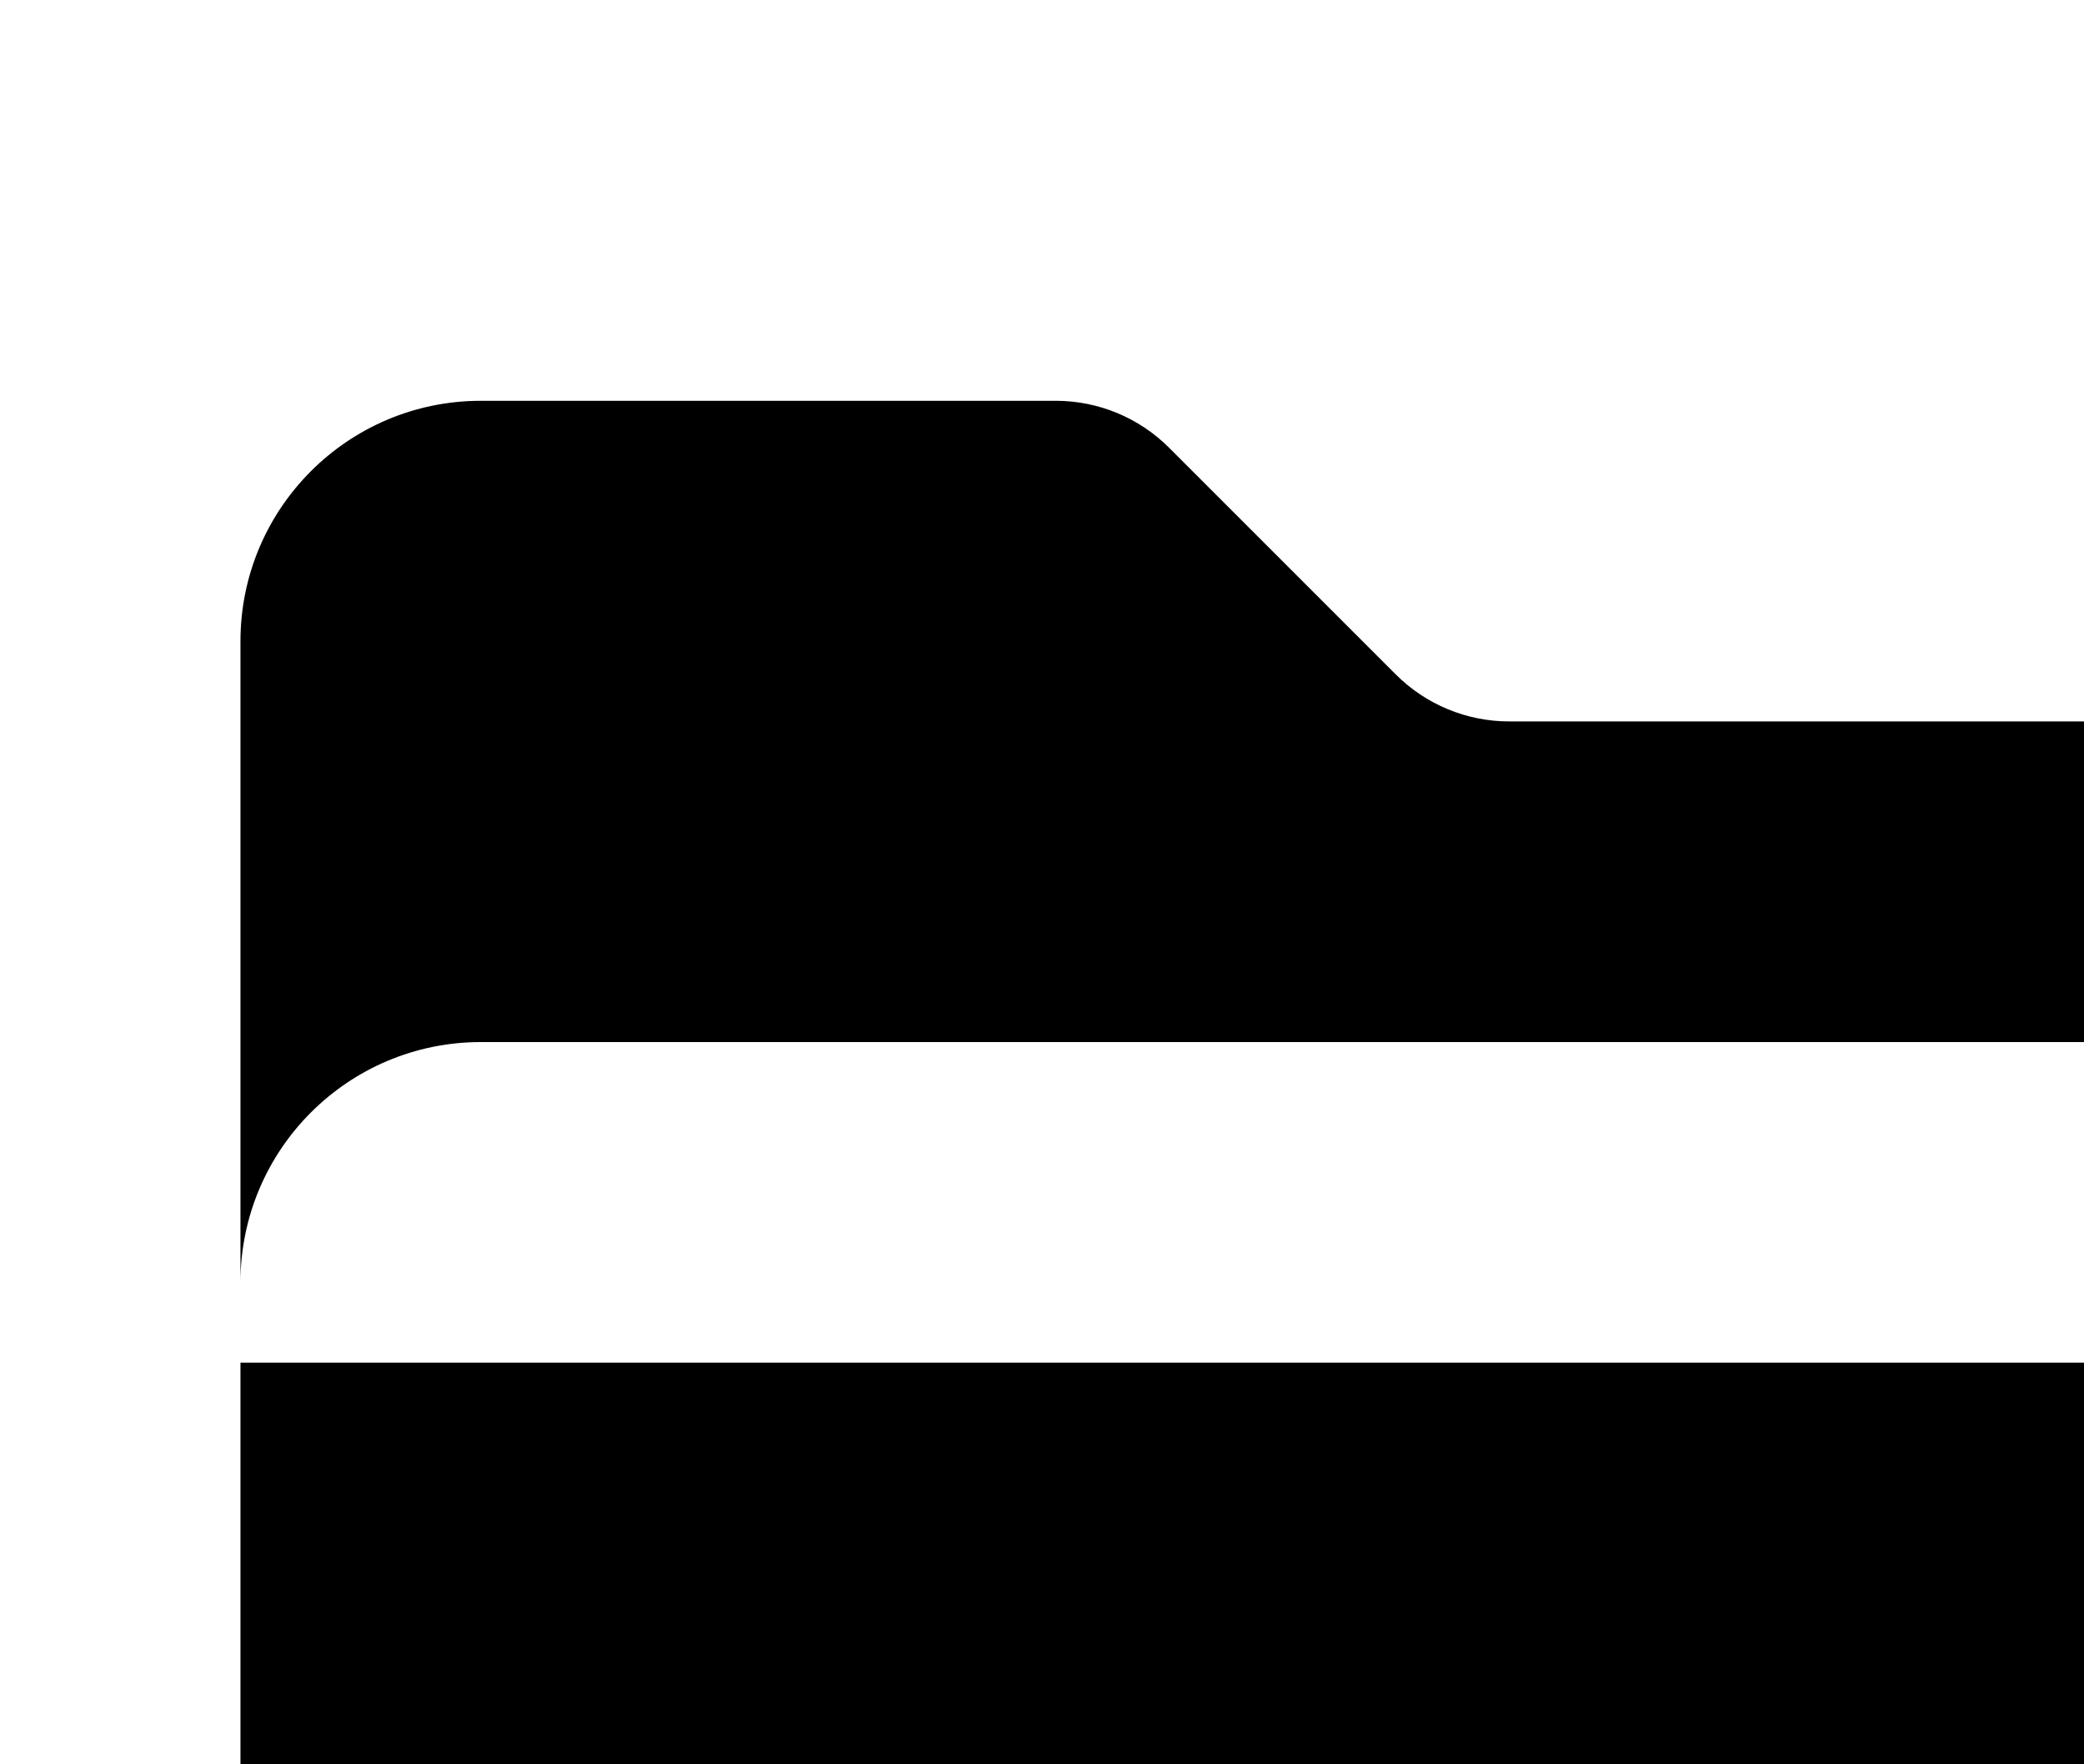
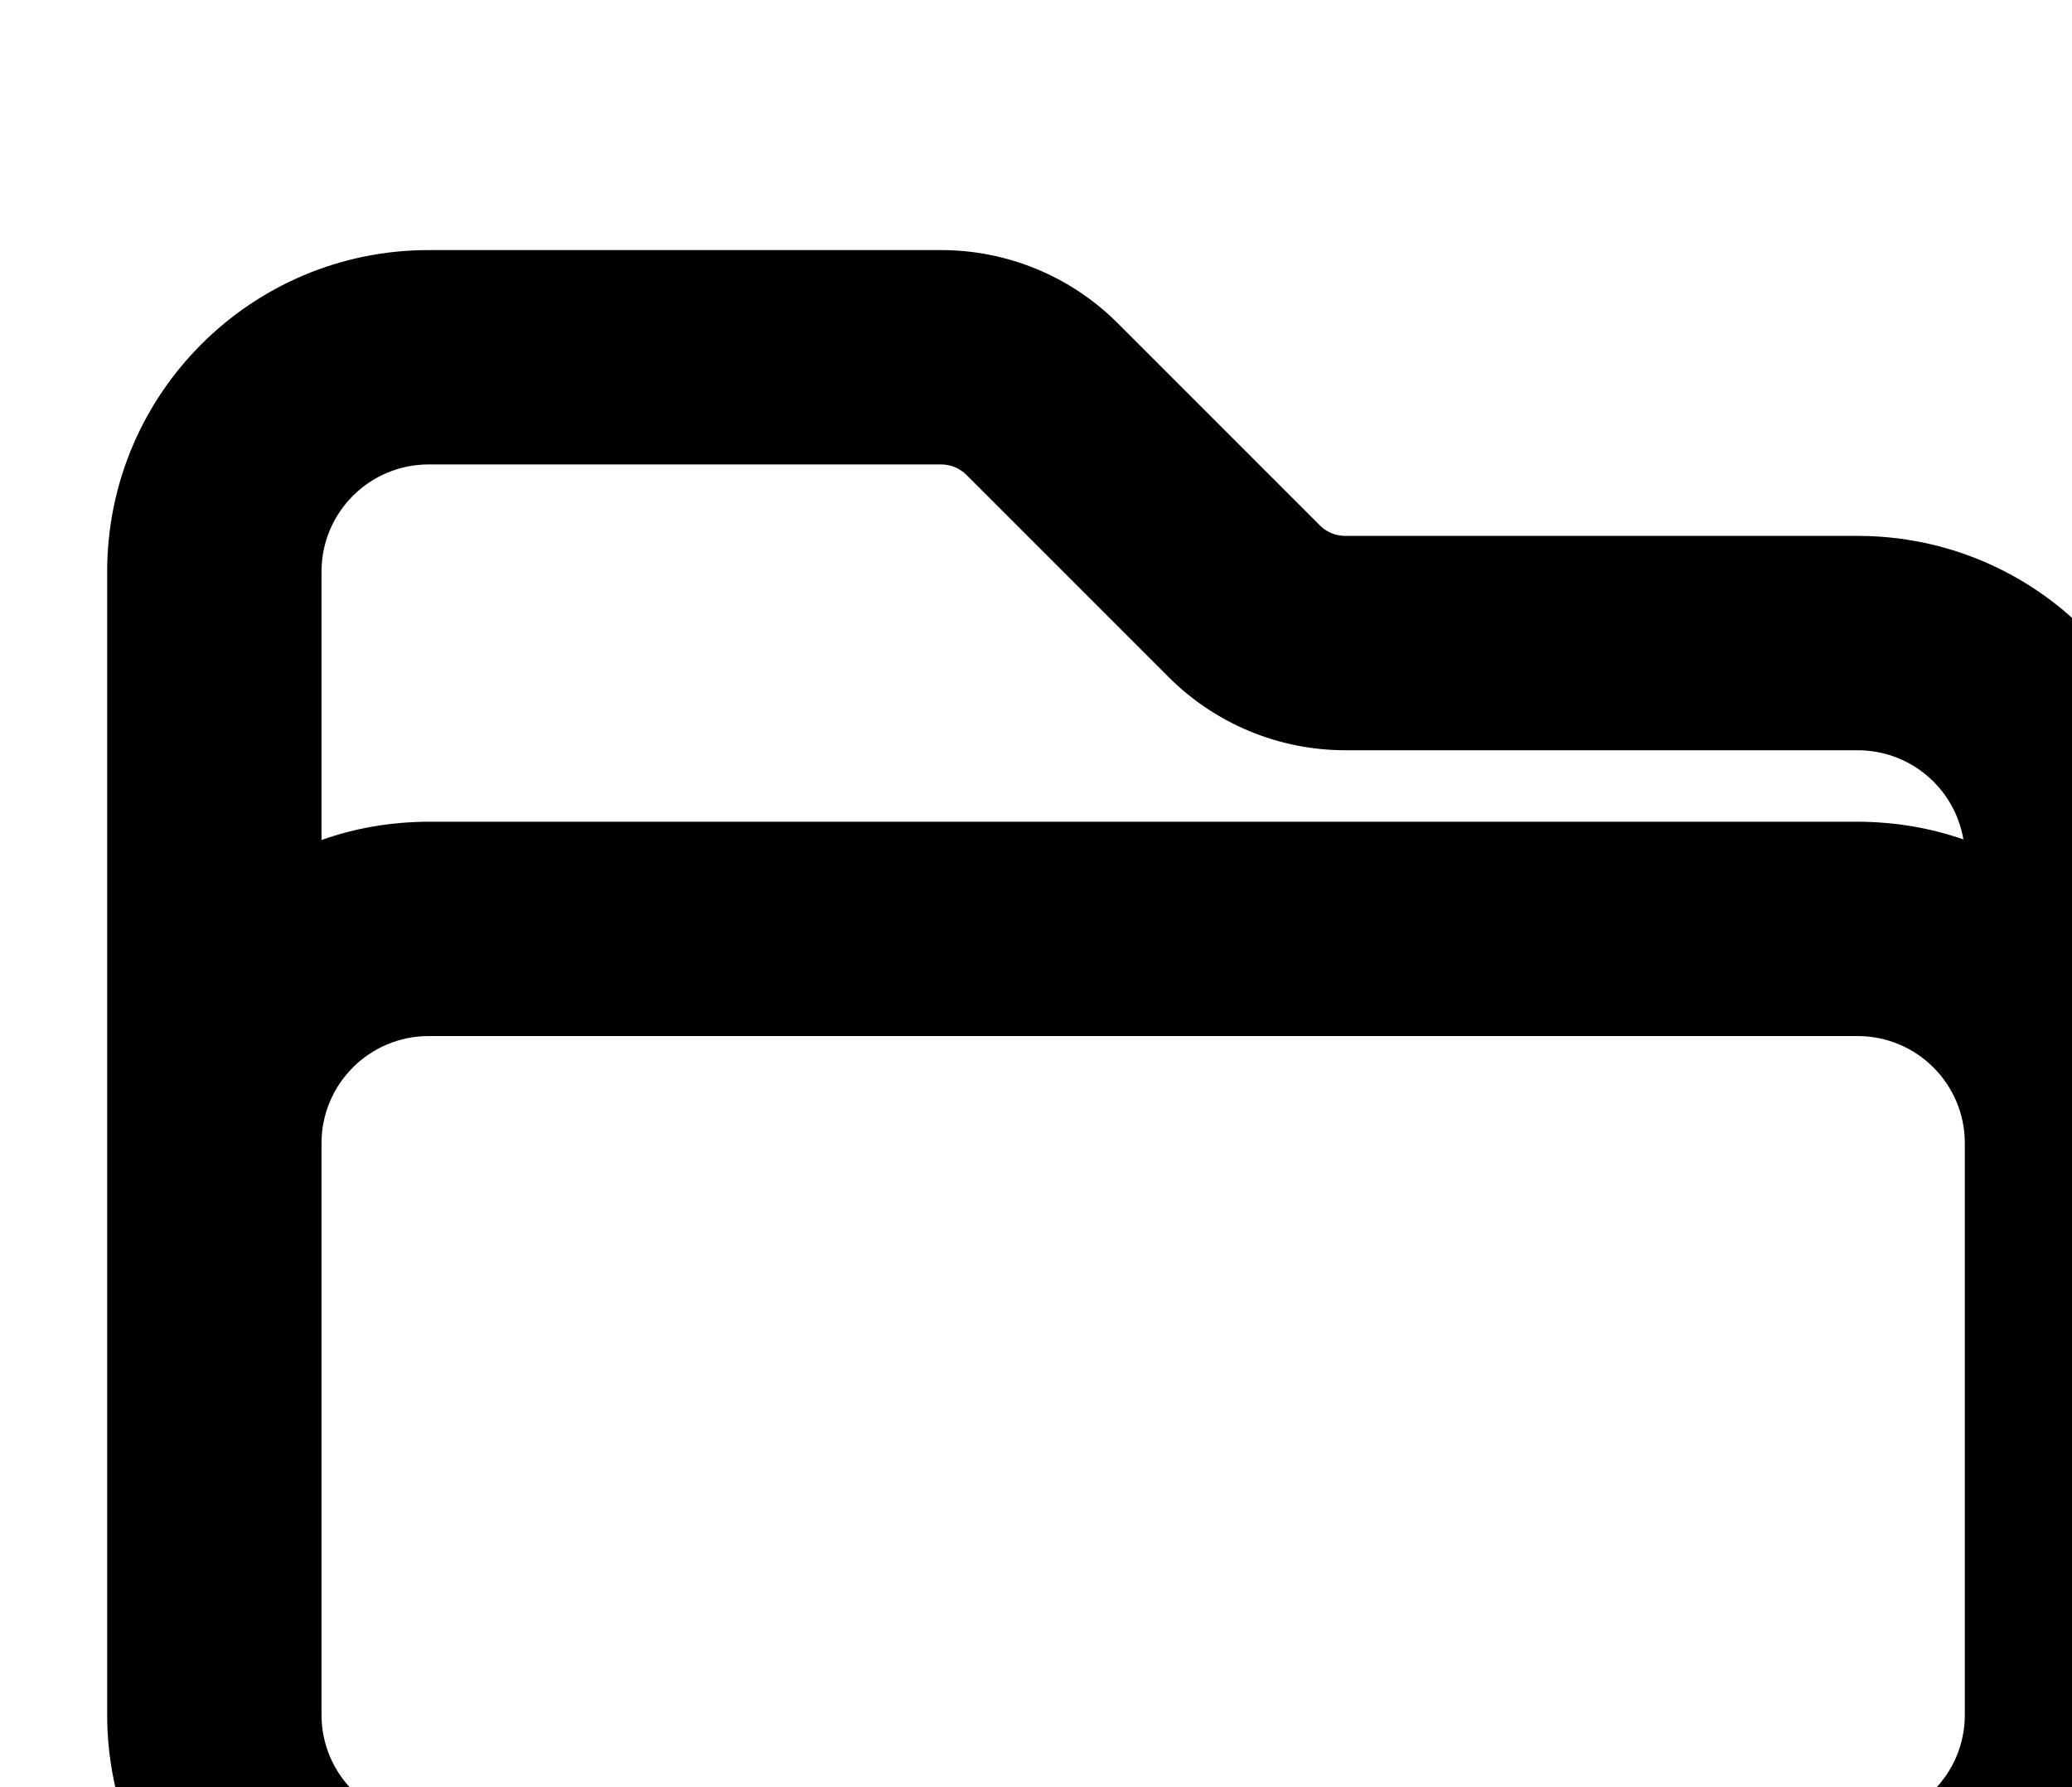
<svg xmlns="http://www.w3.org/2000/svg">
-   <path d="M1.5 8.5V8A1.5 1.5 0 0 1 3 6.5h10A1.5 1.5 0 0 1 14.5 8v.5M8.707 4.207 7.293 2.793a1 1 0 0 0-.707-.293H3A1.5 1.5 0 0 0 1.5 4v8A1.5 1.5 0 0 0 3 13.5h10a1.5 1.5 0 0 0 1.5-1.5V6A1.5 1.5 0 0 0 13 4.5H9.414a1 1 0 0 1-.707-.293" className="fillStroke" />
+   <path fill-rule="evenodd" d="M3 3.25a.75.75 0 0 0-.75.75v1.878q.354-.126.75-.128h10q.391.002.74.124A.75.75 0 0 0 13 5.25H9.414a1.75 1.75 0 0 1-1.237-.513L6.763 3.323a.25.25 0 0 0-.177-.073zM13.75 8a.75.75 0 0 0-.75-.75H3a.75.75 0 0 0-.75.75v4c0 .414.336.75.75.75h10a.75.75 0 0 0 .75-.75zm1.5 4A2.25 2.25 0 0 1 13 14.25H3A2.25 2.25 0 0 1 .75 12V4A2.25 2.25 0 0 1 3 1.75h3.586c.464 0 .909.184 1.237.513l1.414 1.414a.25.25 0 0 0 .177.073H13A2.25 2.25 0 0 1 15.25 6z" clip-rule="evenodd" />
</svg>
